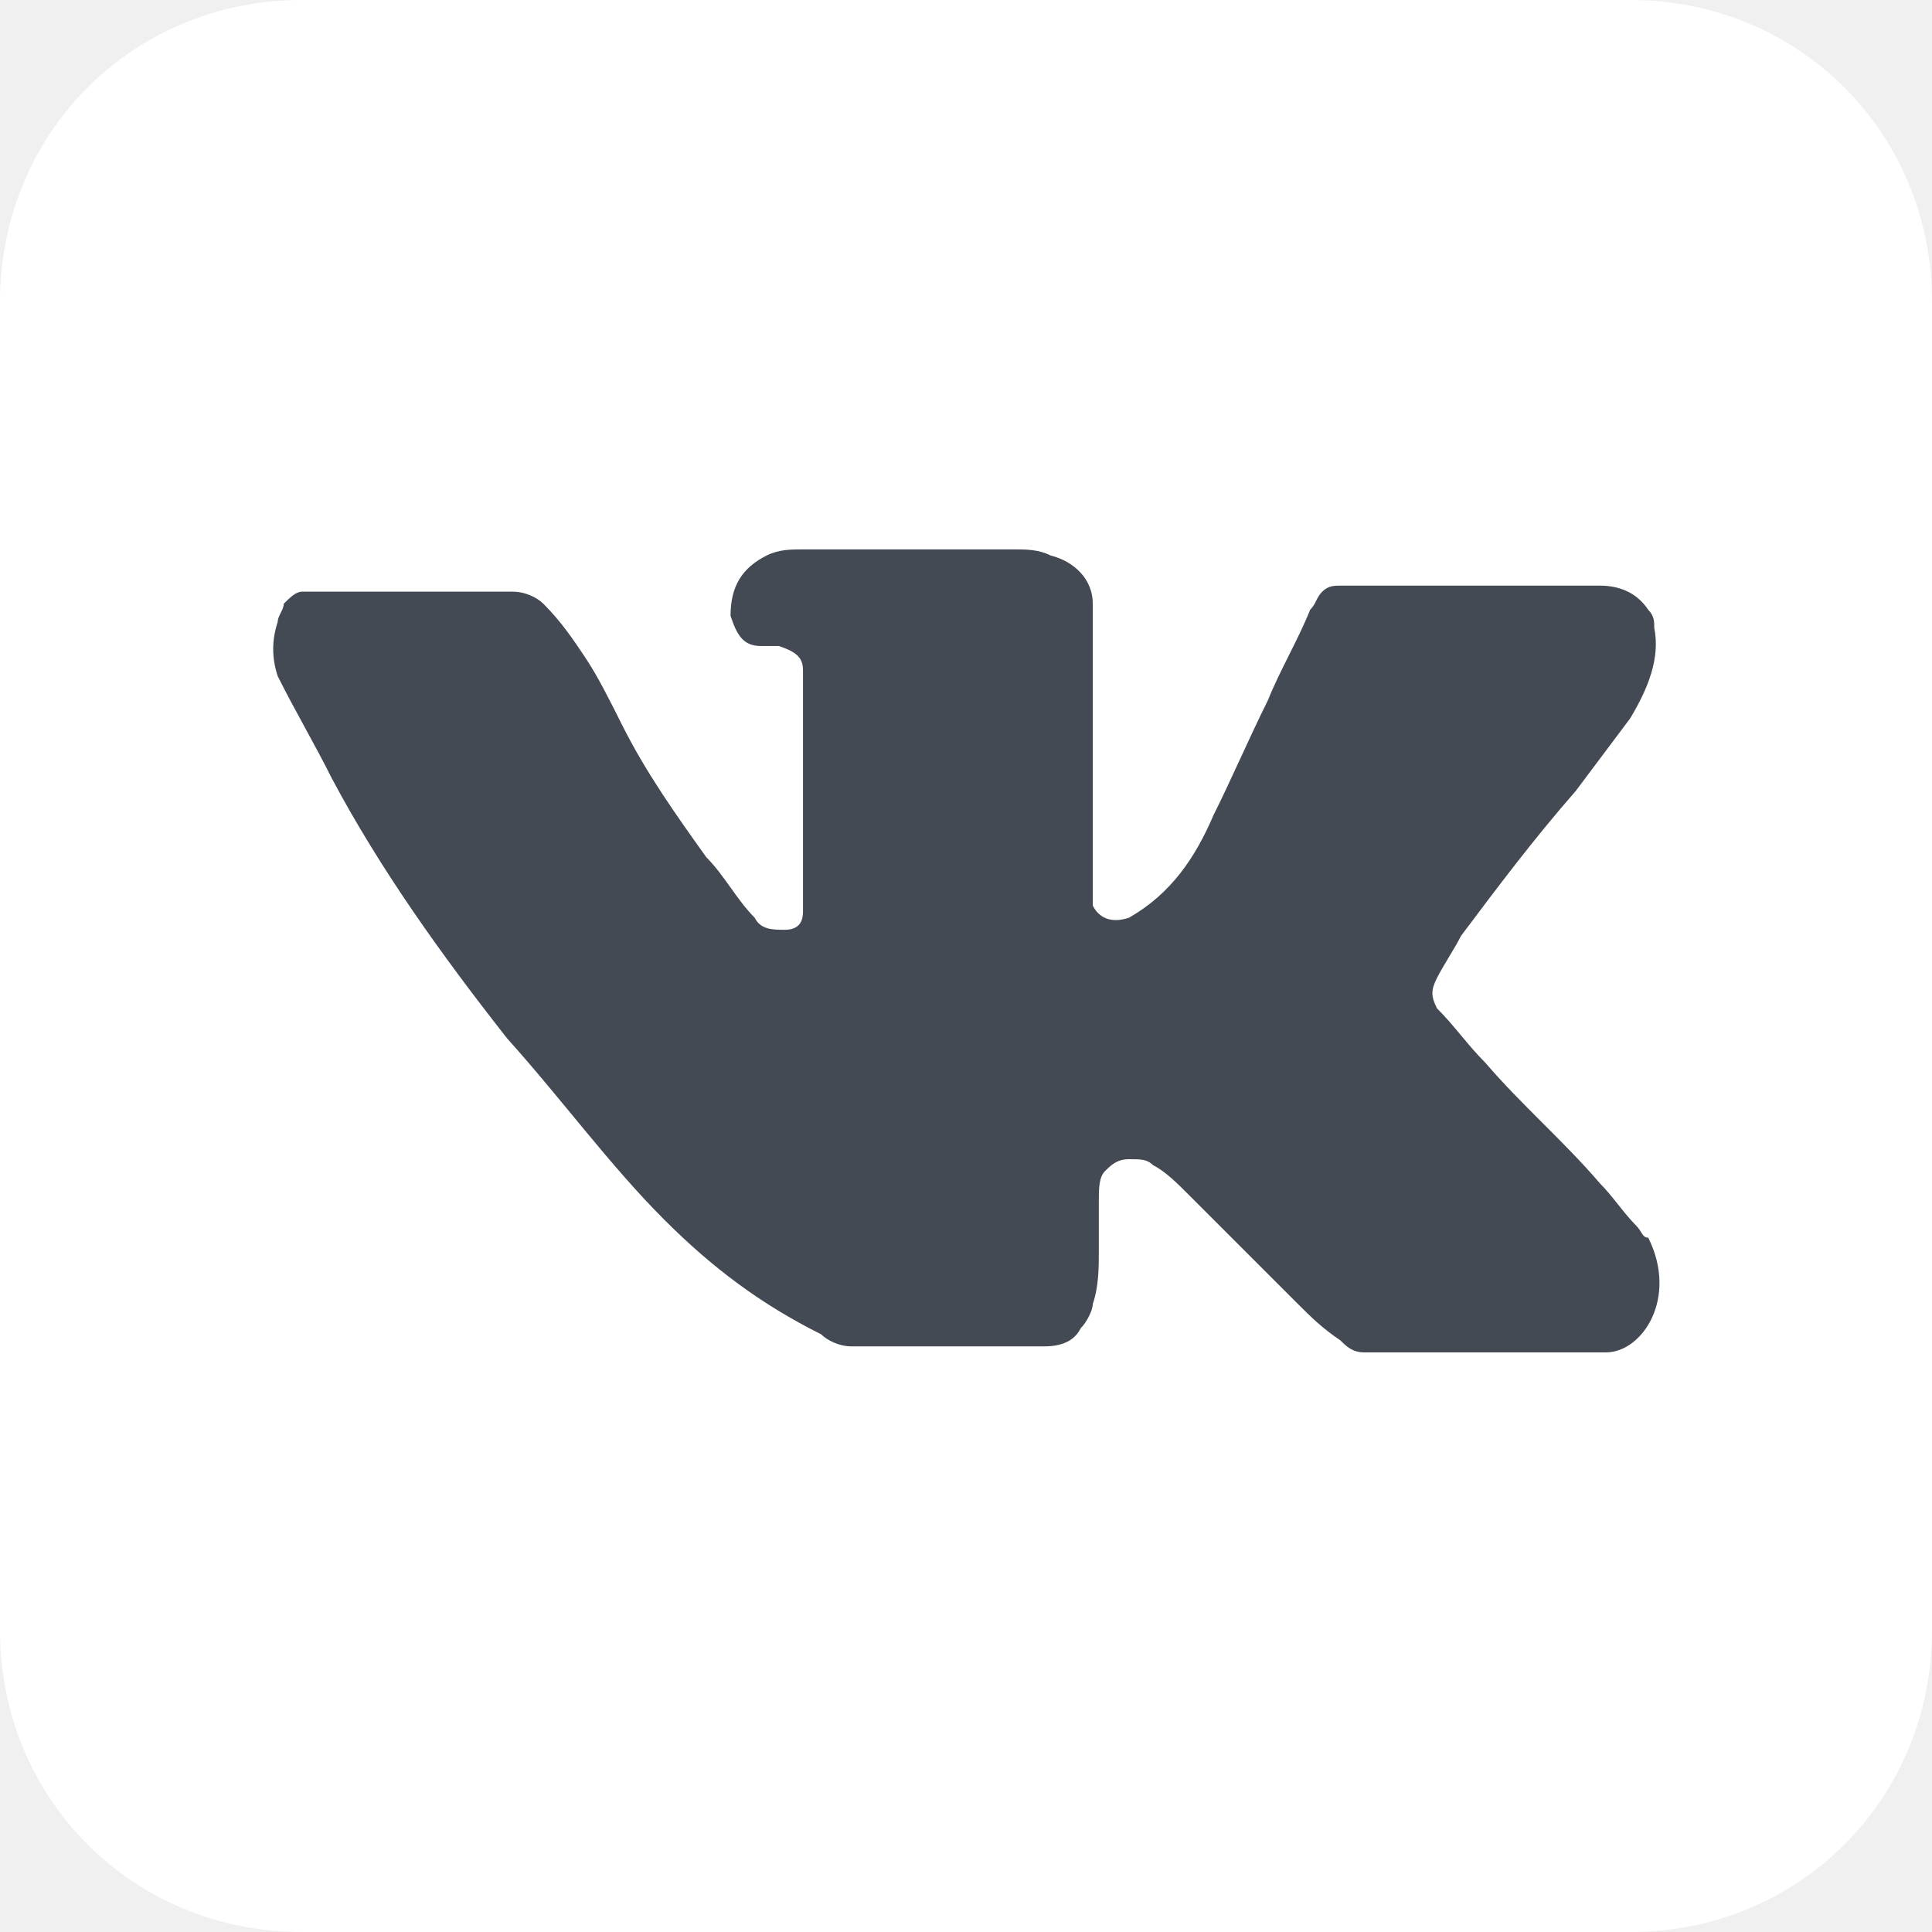
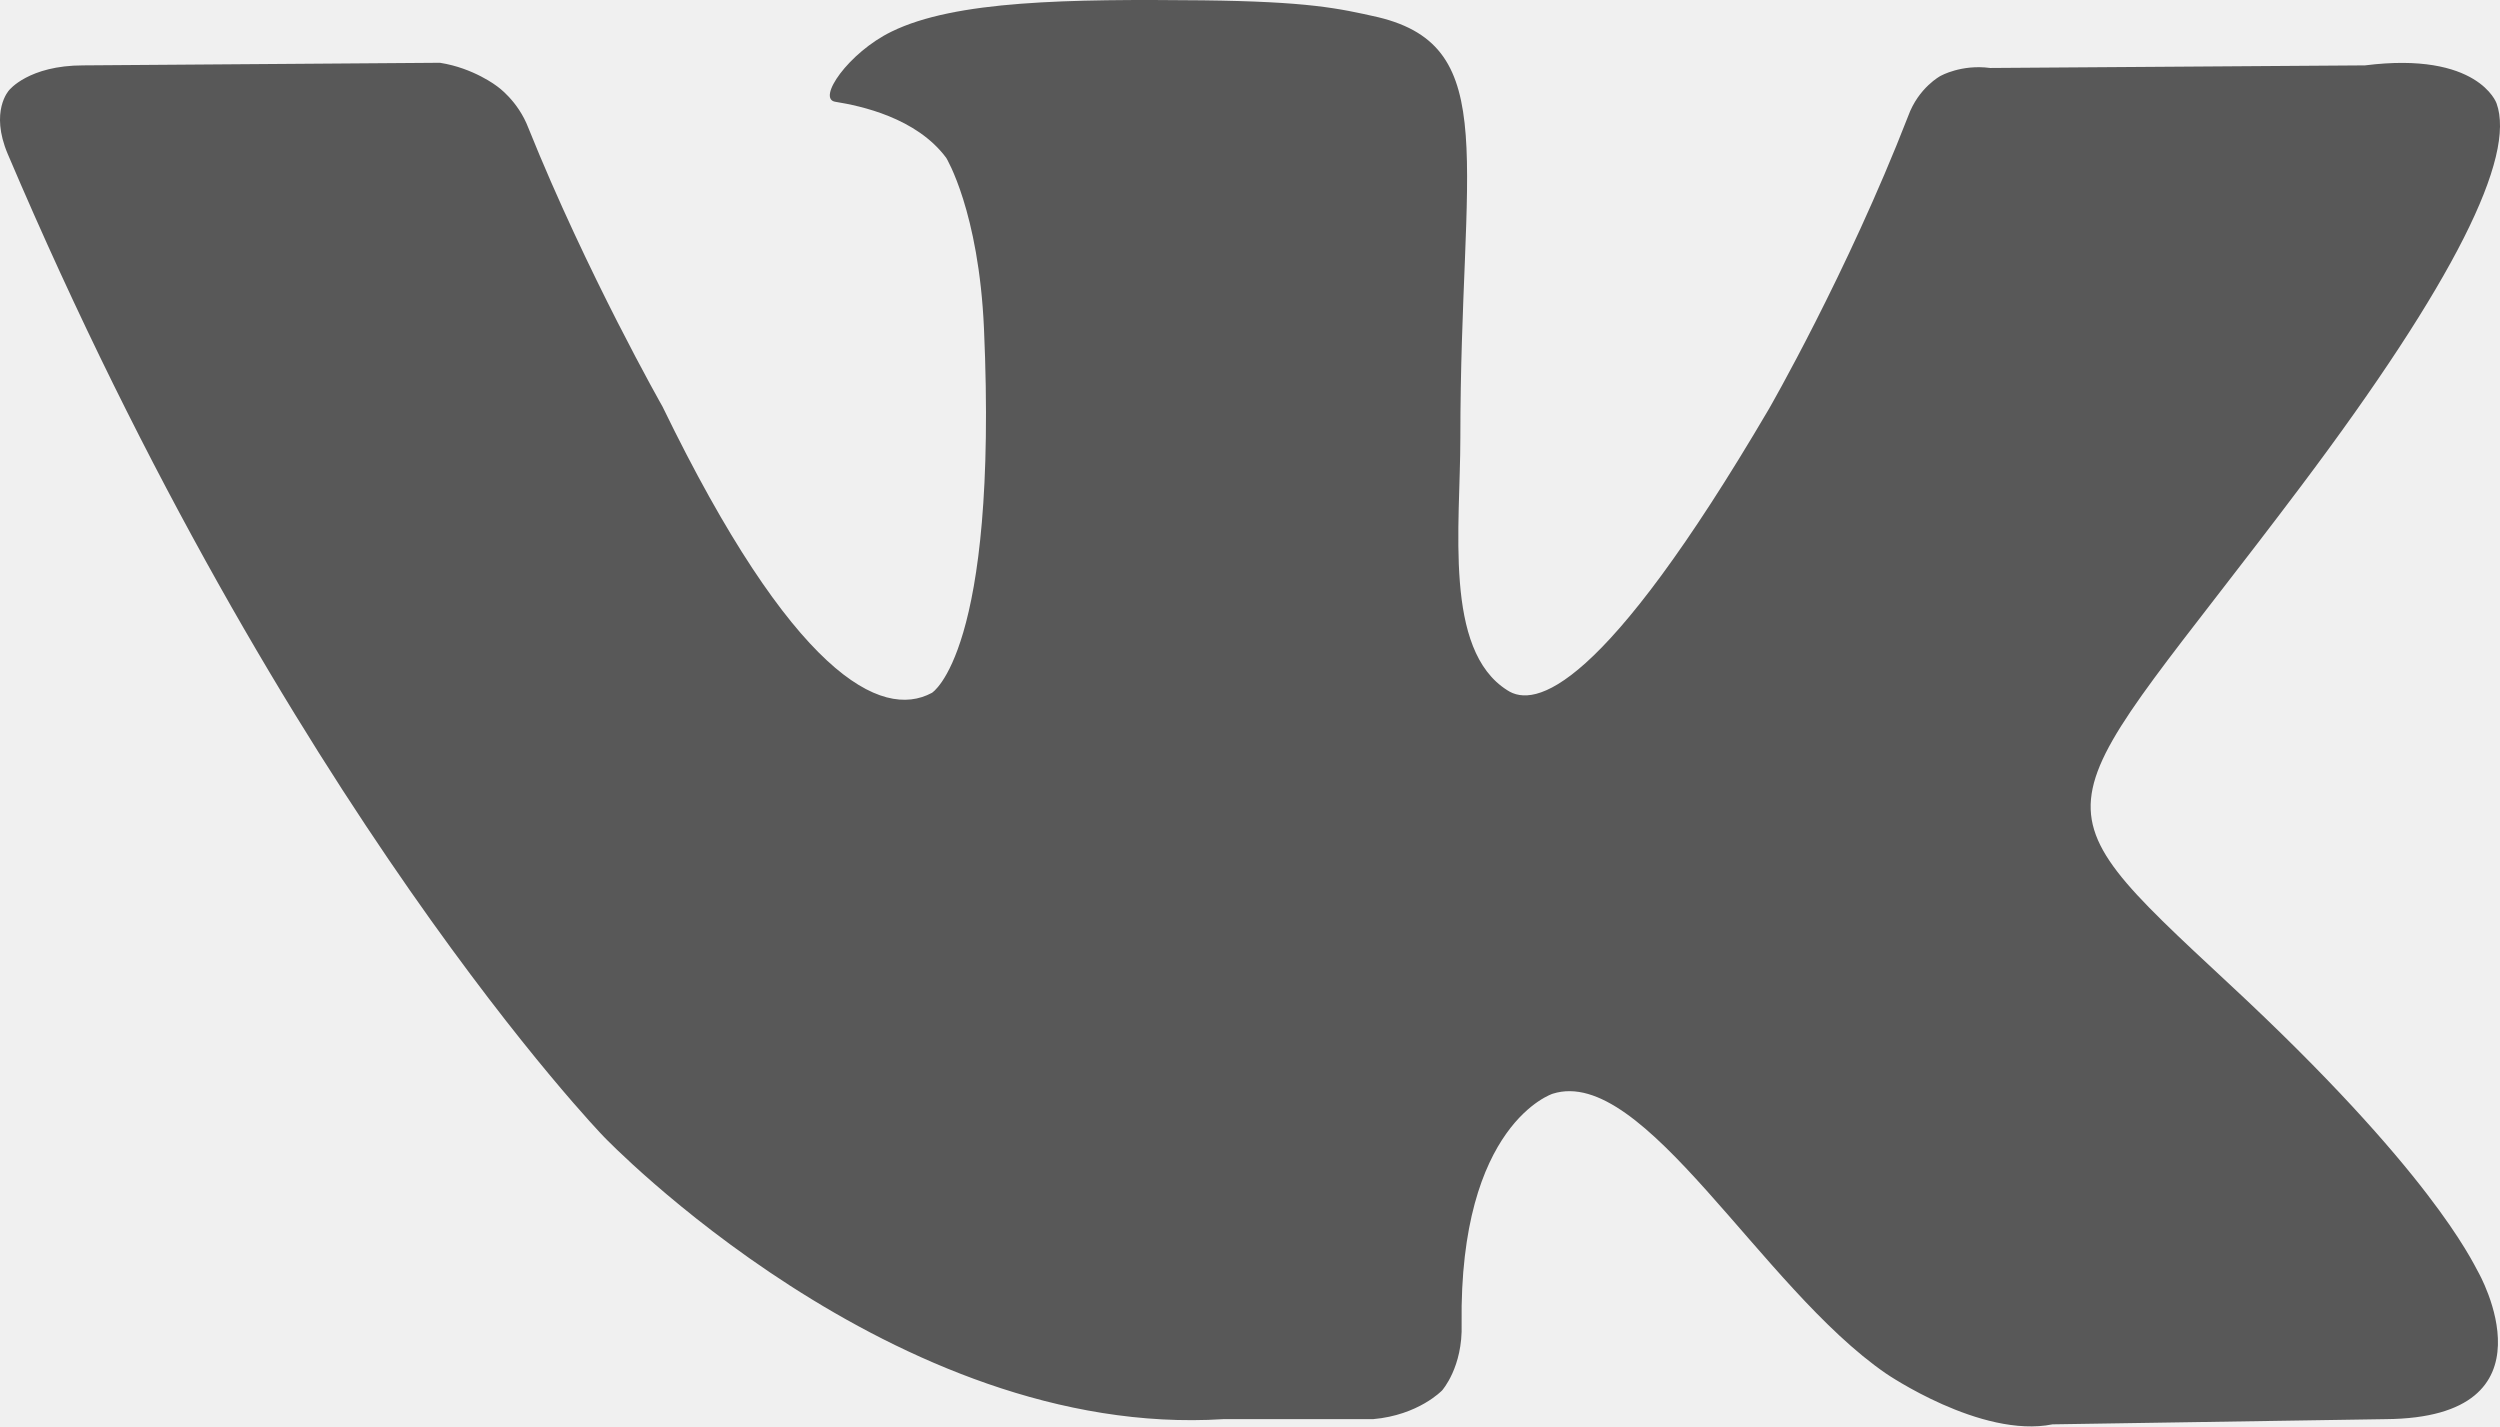
- <svg xmlns="http://www.w3.org/2000/svg" version="1.1" id="Слой_1" x="0px" y="0px" viewBox="0 0 32 32" style="enable-background:new 0 0 32 32;" xml:space="preserve">
-   <style type="text/css">
- 	.st0{fill-rule:evenodd;clip-rule:evenodd;fill:#FFFFFF;}
- 	.st1{fill:#444A54;}
- </style>
-   <path class="st0" d="M5,0h22c2.8,0,5,2.2,5,5v22c0,2.8-2.2,5-5,5H5c-2.8,0-5-2.2-5-5V5C0,2.2,2.2,0,5,0z" />
-   <path class="st1" d="M26.6,22.4c-0.1,0-0.2,0-0.4,0c-1.2,0-2.4,0-3.6,0c-0.2,0-0.3-0.1-0.4-0.2c-0.3-0.2-0.5-0.4-0.7-0.6  c-0.6-0.6-1.2-1.2-1.8-1.8c-0.2-0.2-0.4-0.4-0.6-0.5c-0.1-0.1-0.2-0.1-0.4-0.1c-0.2,0-0.3,0.1-0.4,0.2c-0.1,0.1-0.1,0.3-0.1,0.5  c0,0.3,0,0.6,0,0.8c0,0.3,0,0.6-0.1,0.9c0,0.1-0.1,0.3-0.2,0.4c-0.1,0.2-0.3,0.3-0.6,0.3c-1.1,0-2.1,0-3.2,0c-0.2,0-0.4-0.1-0.5-0.2  c-1-0.5-1.8-1.1-2.6-1.9c-0.9-0.9-1.7-2-2.6-3c-1.1-1.4-2.1-2.8-2.9-4.3c-0.3-0.6-0.6-1.1-0.9-1.7c-0.1-0.3-0.1-0.6,0-0.9  c0-0.1,0.1-0.2,0.1-0.3c0.1-0.1,0.2-0.2,0.3-0.2c0.1,0,0.1,0,0.2,0c1.1,0,2.2,0,3.3,0c0.2,0,0.4,0.1,0.5,0.2  c0.3,0.3,0.5,0.6,0.7,0.9c0.2,0.3,0.4,0.7,0.6,1.1c0.4,0.8,0.9,1.5,1.4,2.2c0.3,0.3,0.5,0.7,0.8,1c0.1,0.2,0.3,0.2,0.5,0.2  c0.2,0,0.3-0.1,0.3-0.3c0,0,0-0.1,0-0.1c0-1.2,0-2.4,0-3.6c0-0.1,0-0.2,0-0.3c0-0.2-0.1-0.3-0.4-0.4c-0.1,0-0.2,0-0.3,0  c-0.3,0-0.4-0.2-0.5-0.5c0-0.5,0.2-0.8,0.6-1c0.2-0.1,0.4-0.1,0.6-0.1c1,0,2,0,2.9,0c0.2,0,0.4,0,0.6,0c0.2,0,0.4,0,0.6,0.1  c0.4,0.1,0.7,0.4,0.7,0.8c0,0.1,0,0.2,0,0.3c0,0.7,0,1.5,0,2.2c0,0.8,0,1.5,0,2.3c0,0.1,0,0.2,0,0.2c0.1,0.2,0.3,0.3,0.6,0.2  c0.7-0.4,1.1-1,1.4-1.7c0.3-0.6,0.6-1.3,0.9-1.9c0.2-0.5,0.5-1,0.7-1.5c0.1-0.1,0.1-0.2,0.2-0.3c0.1-0.1,0.2-0.1,0.3-0.1  c1.4,0,2.8,0,4.3,0c0.3,0,0.6,0.1,0.8,0.4c0.1,0.1,0.1,0.2,0.1,0.3c0.1,0.5-0.1,1-0.4,1.5c-0.3,0.4-0.6,0.8-0.9,1.2  c-0.7,0.8-1.3,1.6-1.9,2.4c-0.1,0.2-0.3,0.5-0.4,0.7c-0.1,0.2-0.1,0.3,0,0.5c0.3,0.3,0.5,0.6,0.8,0.9c0.6,0.7,1.3,1.3,1.9,2  c0.2,0.2,0.4,0.5,0.6,0.7c0.1,0.1,0.1,0.2,0.2,0.2C27.8,21.5,27.2,22.4,26.6,22.4z" />
+ <svg xmlns="http://www.w3.org/2000/svg" id="svg2" version="1.1" xml:space="preserve" width="46.89" height="26.754" viewBox="0 0 46.89 26.754">
+   <defs id="defs6">
+     <clipPath clipPathUnits="userSpaceOnUse" id="clipPath16">
+       <path d="m 0,21.403 37.512,0 L 37.512,0 0,0 0,21.403 Z" id="path18" />
+     </clipPath>
+   </defs>
+   <g id="g10" transform="matrix(1.25,0,0,-1.25,0,26.75412)">
+     <g id="g12">
+       <g id="g14" clip-path="url(#clipPath16)">
+         <g id="g20" transform="translate(34.5293,14.1123)">
+           <path d="m 0,0 c -3.789,-5.039 -4.199,-4.569 -1.074,-7.479 3.008,-2.793 3.633,-4.142 3.73,-4.317 0,0 1.25,-2.187 -1.387,-2.207 l -5,-0.078 c -1.074,-0.215 -2.5,0.763 -2.5,0.763 -1.875,1.289 -3.633,4.629 -5,4.198 0,0 -1.406,-0.448 -1.367,-3.457 0.02,-0.645 -0.293,-0.995 -0.293,-0.995 0,0 -0.352,-0.371 -1.035,-0.431 l -2.246,0 c -4.941,-0.312 -9.297,4.238 -9.297,4.238 0,0 -4.765,4.921 -8.944,14.745 -0.273,0.645 0.02,0.957 0.02,0.957 0,0 0.292,0.373 1.113,0.373 l 5.352,0.039 c 0.507,-0.079 0.858,-0.353 0.858,-0.353 0,0 0.313,-0.215 0.469,-0.625 0.879,-2.187 2.012,-4.18 2.012,-4.18 1.953,-4.023 3.281,-4.707 4.043,-4.296 0,0 0.996,0.604 0.781,5.468 -0.078,1.758 -0.566,2.559 -0.566,2.559 -0.449,0.605 -1.289,0.781 -1.66,0.841 -0.293,0.038 0.195,0.741 0.84,1.054 0.957,0.469 2.656,0.489 4.668,0.469 1.582,-0.019 2.031,-0.117 2.636,-0.254 1.855,-0.449 1.23,-2.168 1.23,-6.308 0,-1.328 -0.254,-3.185 0.703,-3.789 0.41,-0.274 1.426,-0.039 3.926,4.218 0,0 1.172,2.032 2.09,4.395 0.156,0.431 0.488,0.605 0.488,0.605 0,0 0.313,0.176 0.742,0.118 L 0.957,6.31 C 2.656,6.524 2.93,5.743 2.93,5.743 3.223,4.941 2.305,3.066 0,0" style="fill:#585858;fill-opacity:1;fill-rule:nonzero;stroke:none" id="path22" />
+         </g>
+       </g>
+     </g>
+   </g>
</svg>
